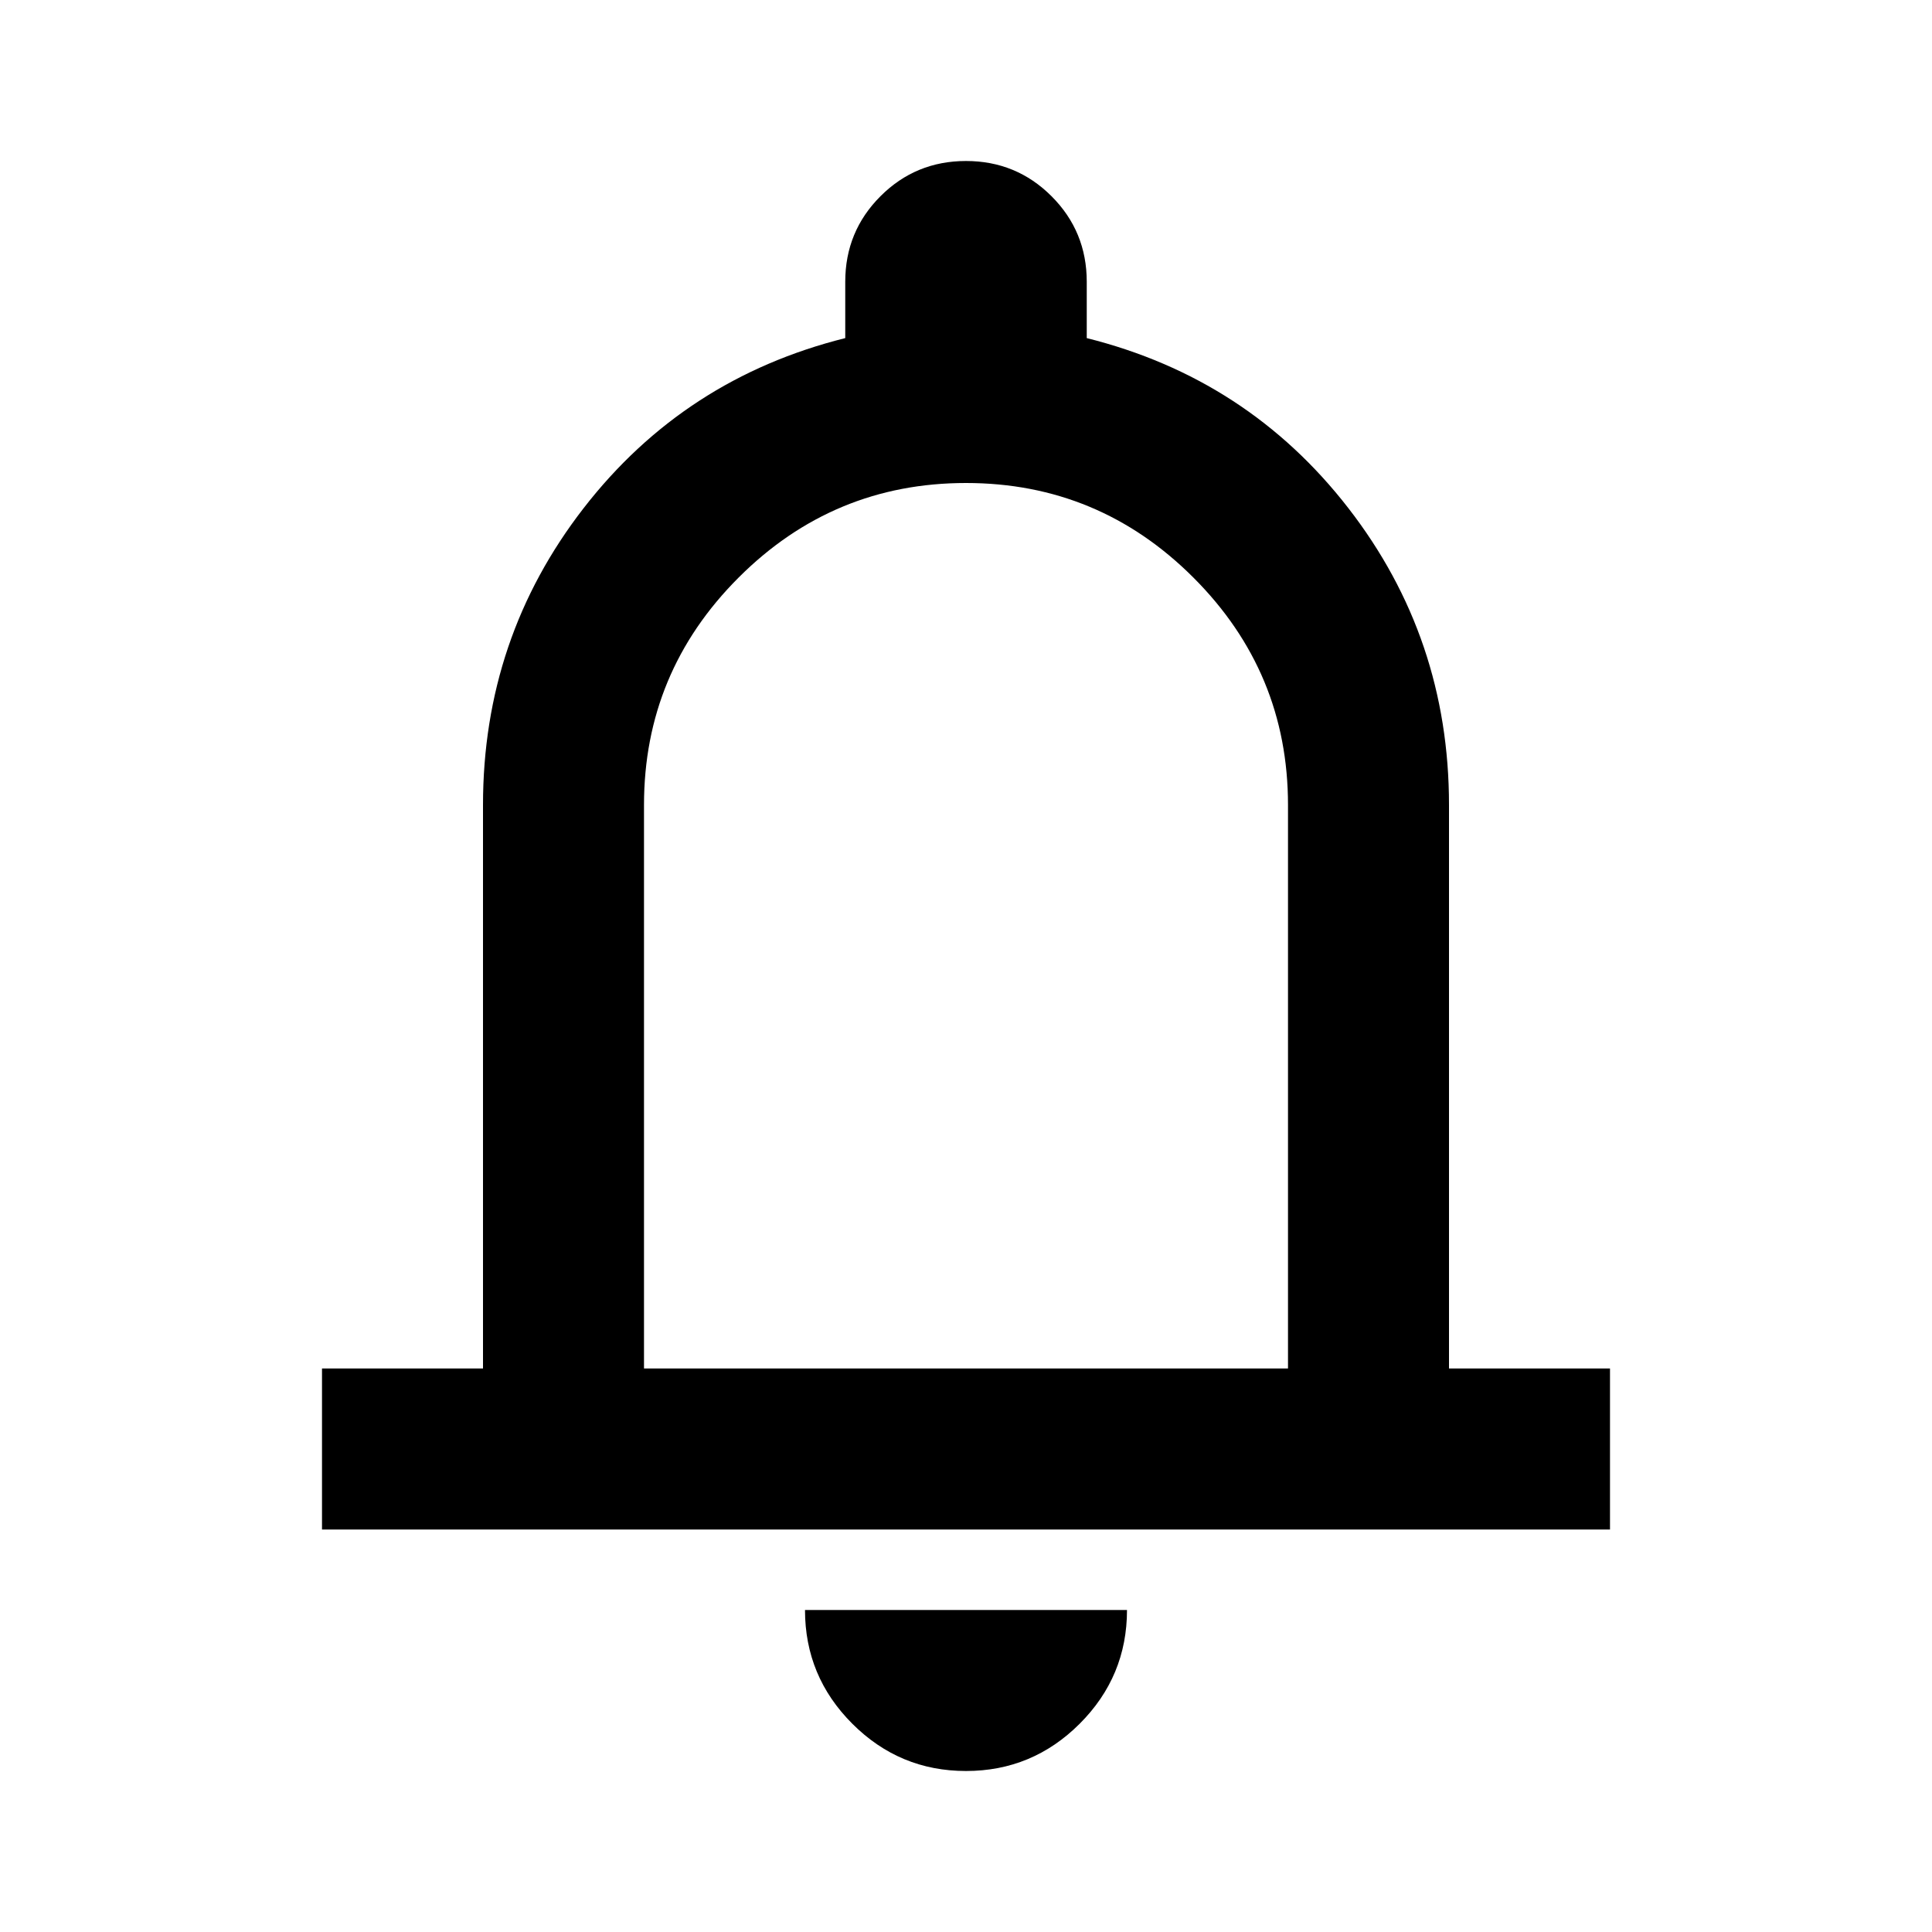
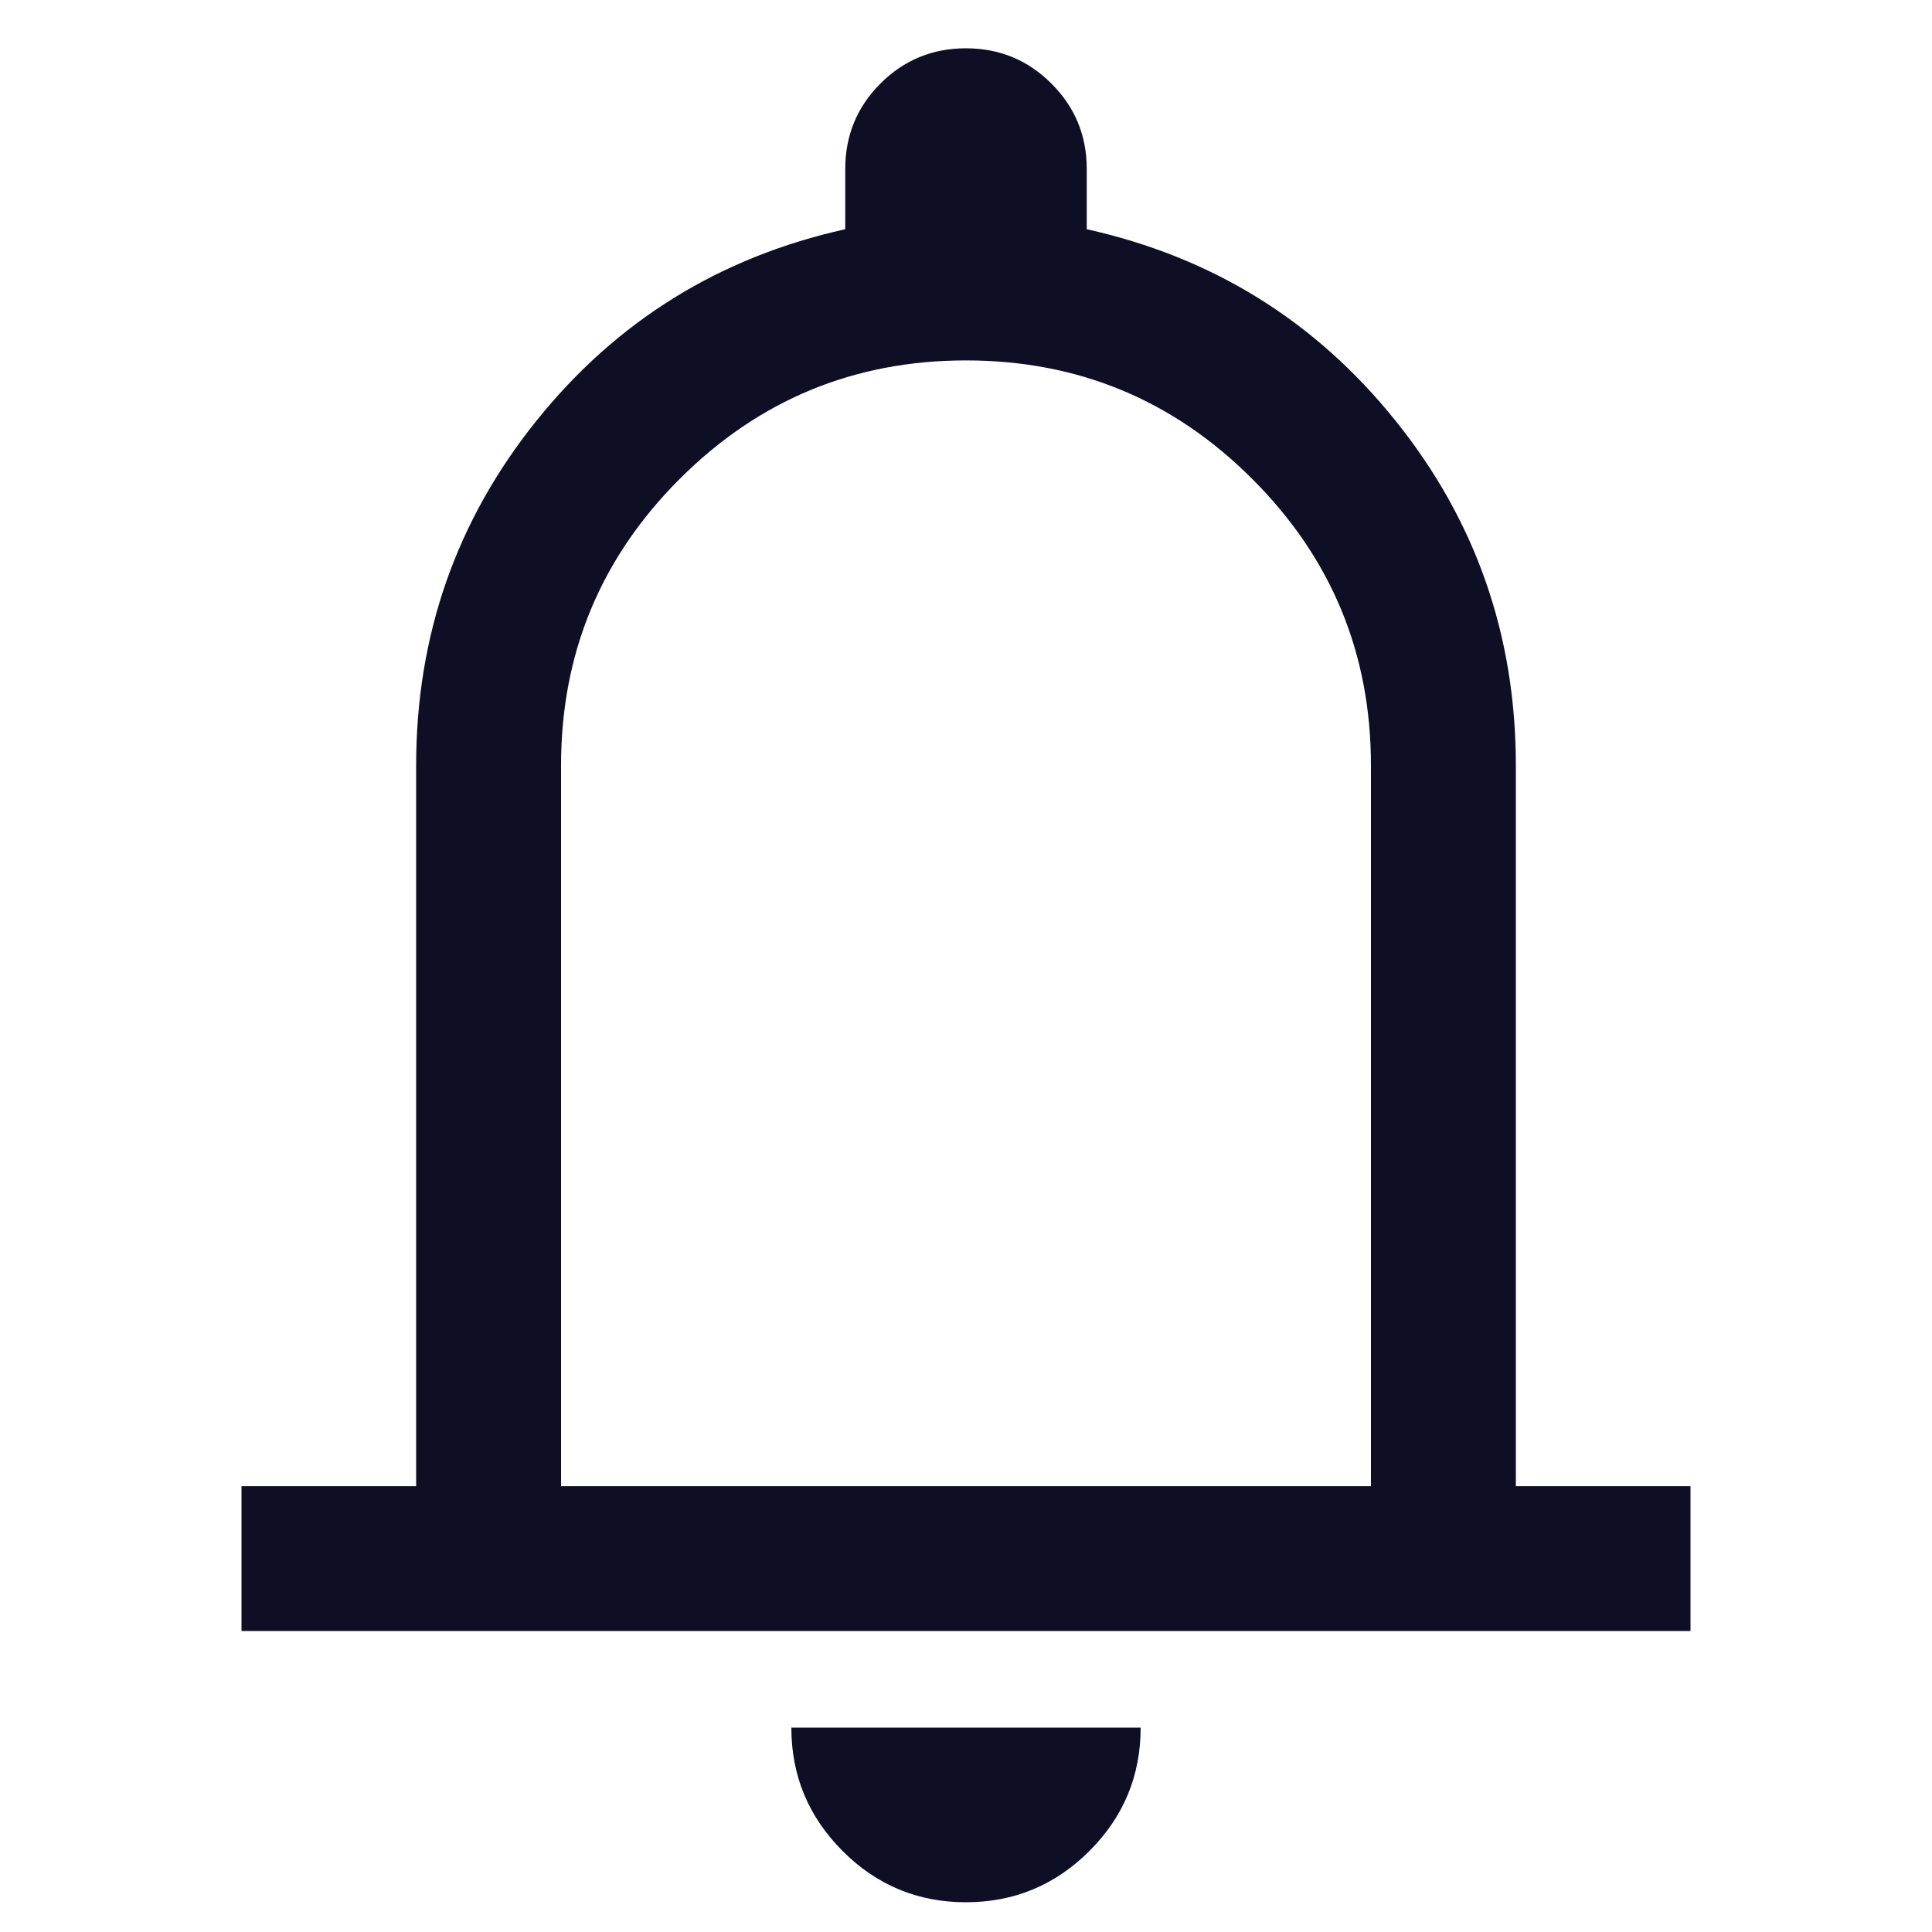
- <svg xmlns="http://www.w3.org/2000/svg" height="24" viewBox="0 -960 960 960" width="24">
-   <path d="M160-200v-80h80v-280q0-83 50-147.5T420-792v-28q0-25 17.5-42.5T480-880q25 0 42.5 17.5T540-820v28q80 20 130 84.5T720-560v280h80v80H160Zm320-300Zm0 420q-33 0-56.5-23.5T400-160h160q0 33-23.5 56.5T480-80ZM320-280h320v-280q0-66-47-113t-113-47q-66 0-113 47t-47 113v280Z" />
+ <svg xmlns="http://www.w3.org/2000/svg" width="20" height="20" viewBox="0 0 20 20" fill="none">
+   <path d="M2.5 16.884V15.385H4.308V7.923C4.308 6.578 4.723 5.389 5.553 4.356C6.383 3.322 7.449 2.662 8.75 2.373V1.75C8.75 1.403 8.871 1.108 9.114 0.865C9.357 0.622 9.652 0.5 9.999 0.5C10.346 0.5 10.641 0.622 10.884 0.865C11.128 1.108 11.25 1.403 11.25 1.75V2.373C12.551 2.662 13.617 3.322 14.447 4.356C15.277 5.389 15.692 6.578 15.692 7.923V15.385H17.5V16.884H2.5ZM9.998 19.692C9.501 19.692 9.075 19.515 8.722 19.161C8.369 18.807 8.192 18.382 8.192 17.884H11.808C11.808 18.383 11.631 18.809 11.276 19.163C10.922 19.516 10.496 19.692 9.998 19.692ZM5.808 15.385H14.192V7.923C14.192 6.765 13.783 5.777 12.964 4.959C12.146 4.14 11.158 3.731 10 3.731C8.842 3.731 7.854 4.14 7.035 4.959C6.217 5.777 5.808 6.765 5.808 7.923V15.385Z" fill="#0E0E25" />
</svg>
